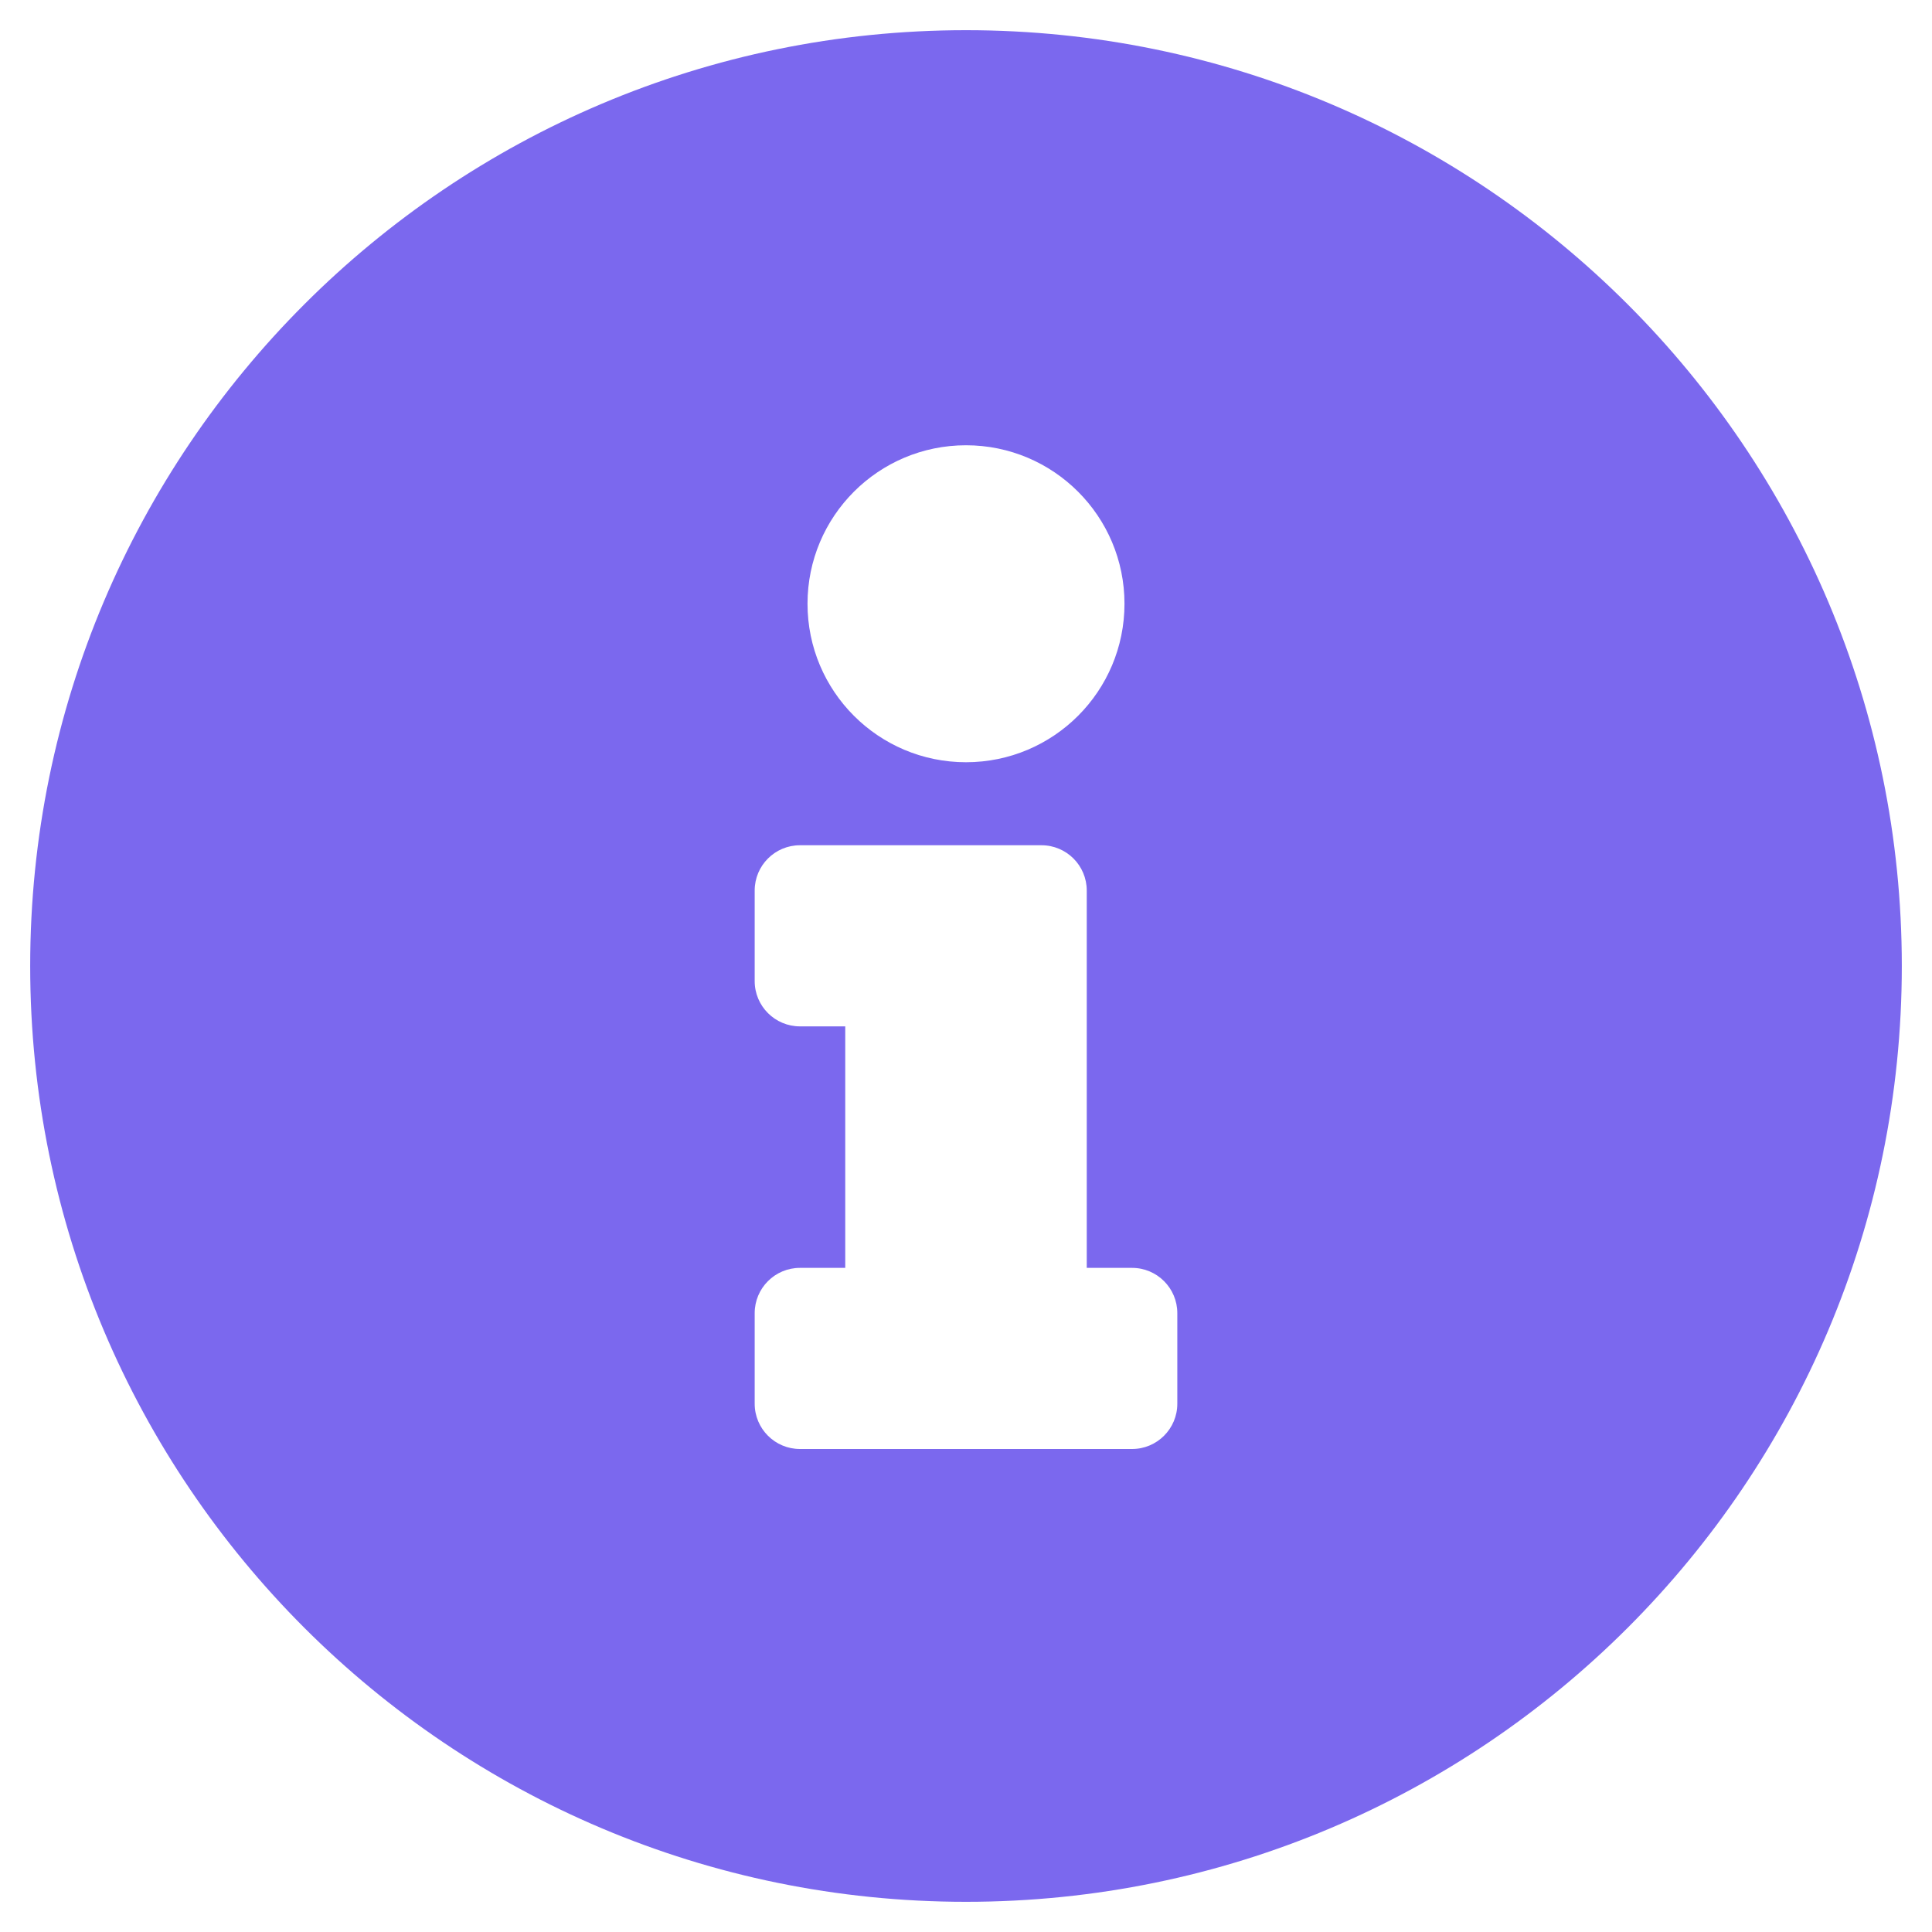
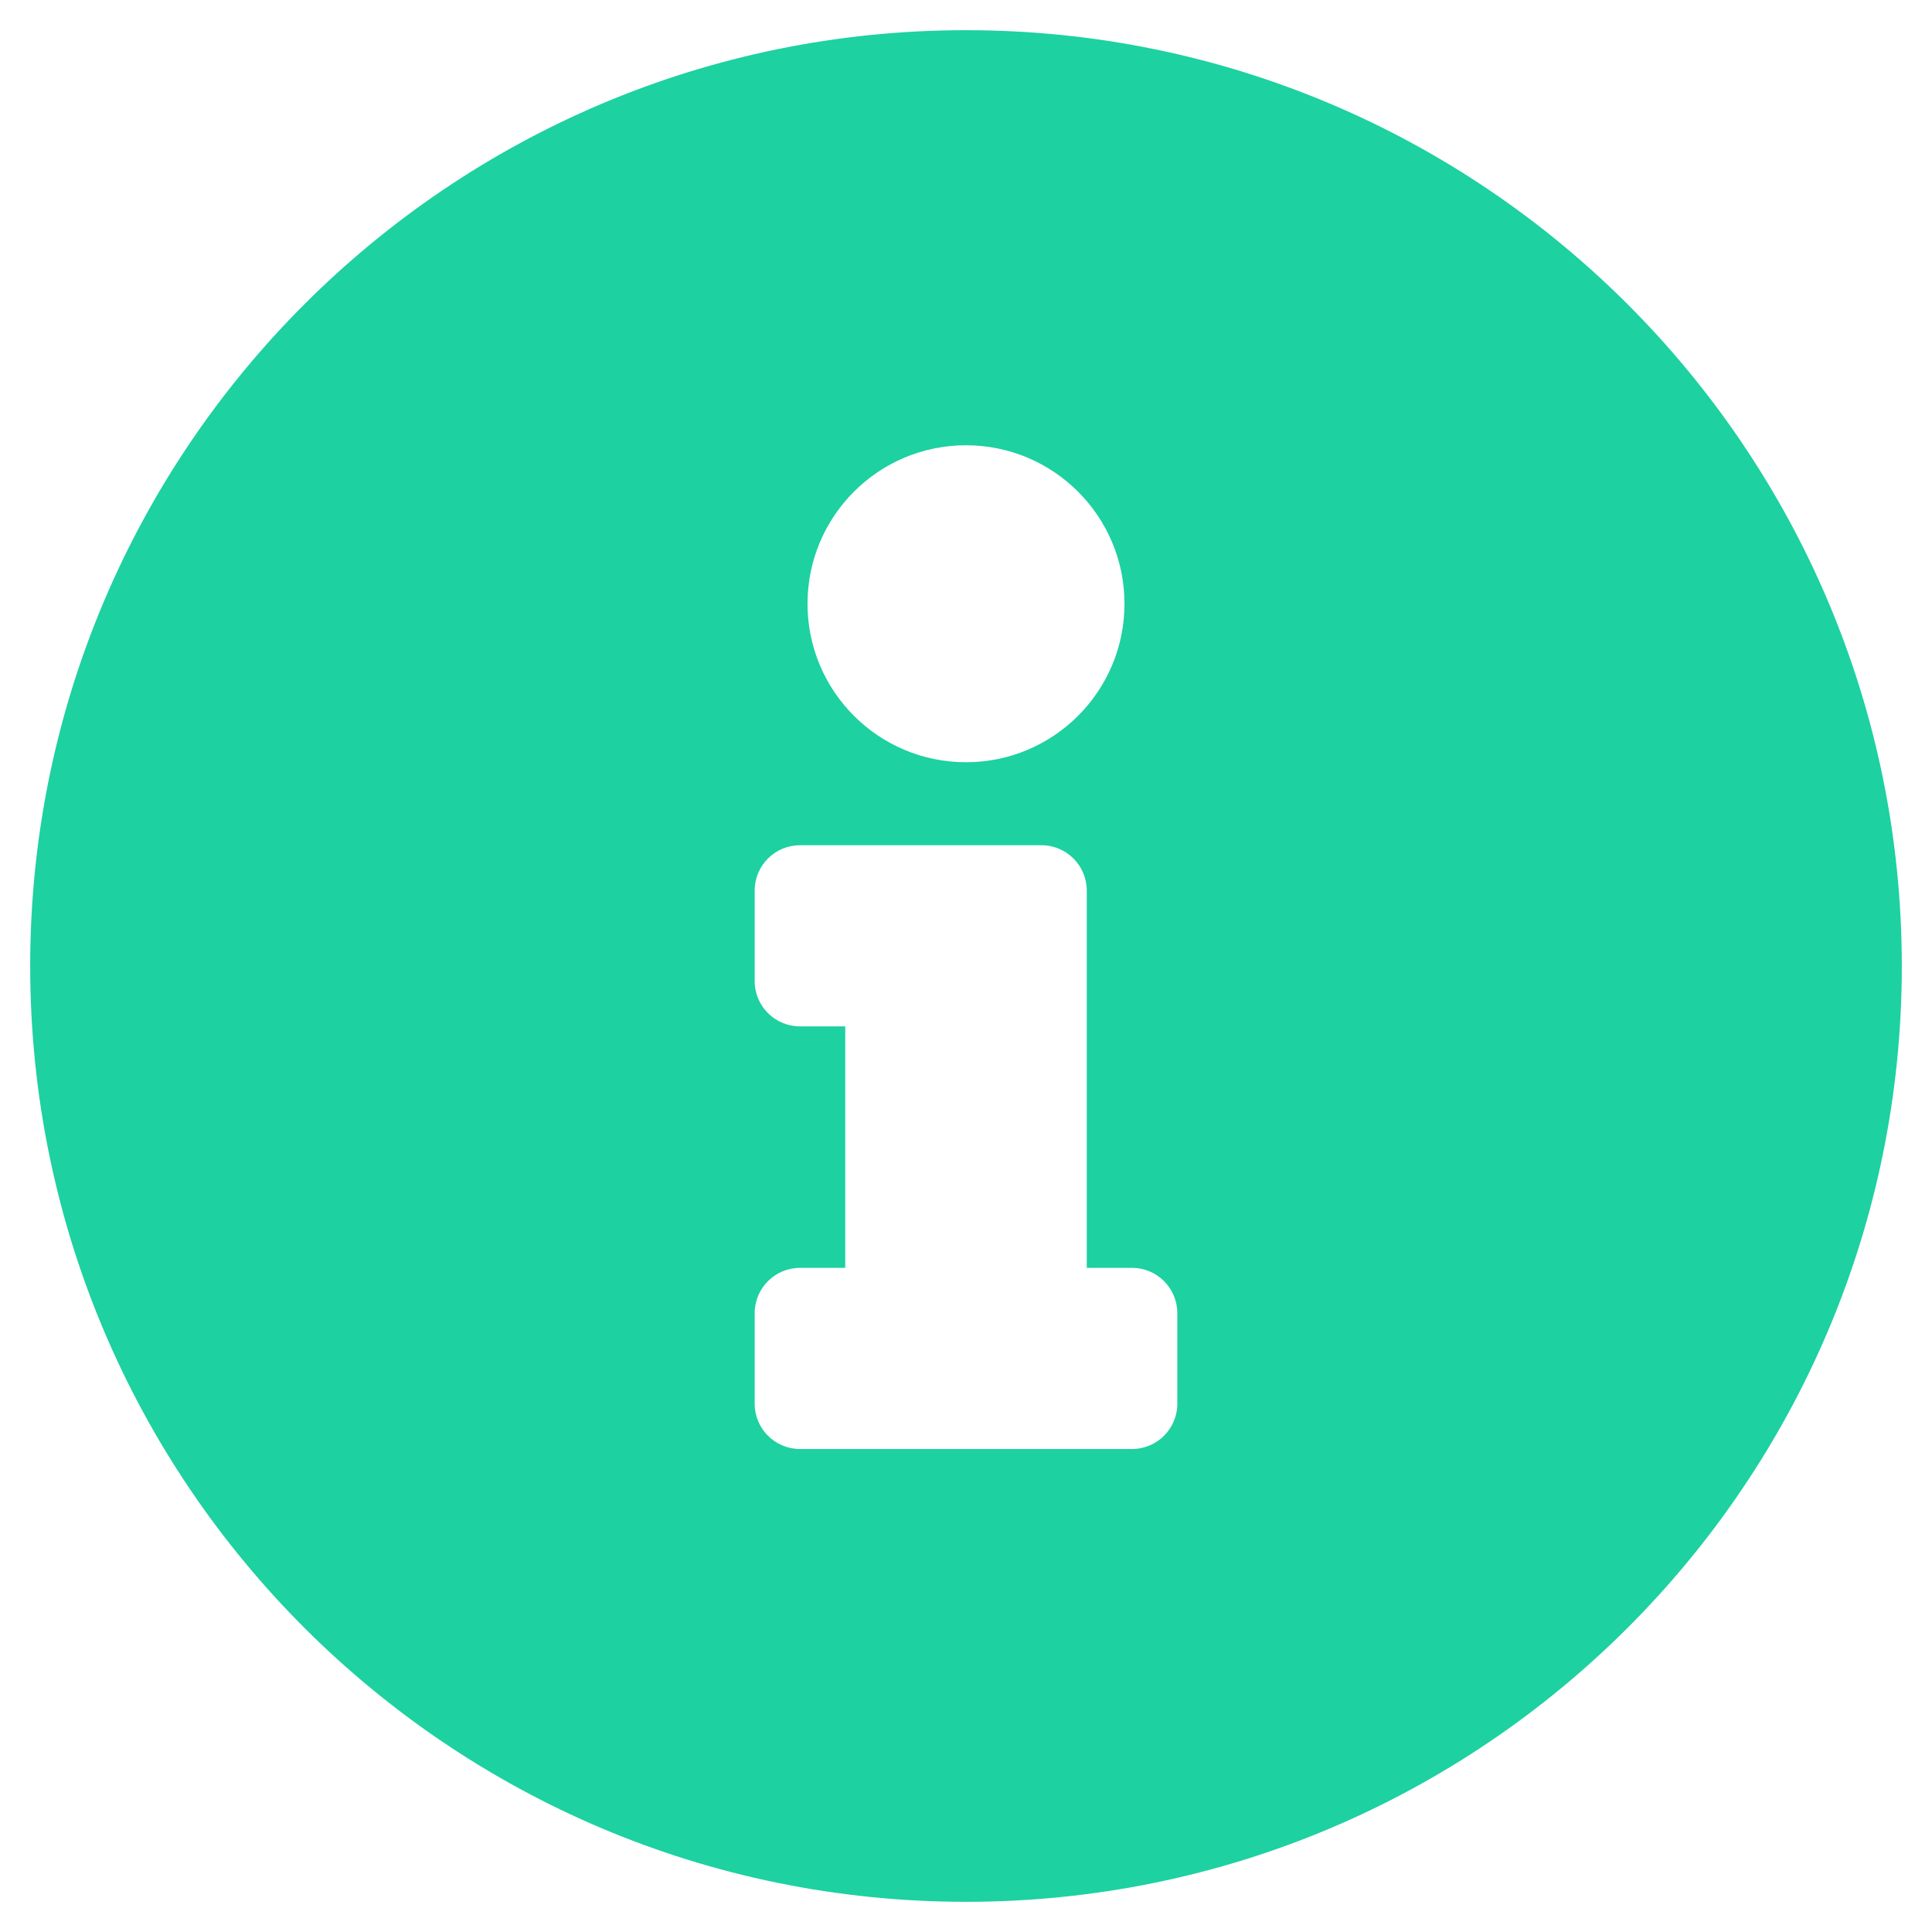
<svg xmlns="http://www.w3.org/2000/svg" height="64px" width="64px" focusable="false" data-prefix="fas" data-icon="info-circle" class="svg-inline--fa fa-info-circle fa-w-16" role="img" viewBox="0 0 512 512">
-   <path fill="mediumslateblue" d="M256 8C119.043 8 8 119.083 8 256c0 136.997 111.043 248 248 248s248-111.003 248-248C504 119.083 392.957 8 256 8zm0 110c23.196 0 42 18.804 42 42s-18.804 42-42 42-42-18.804-42-42 18.804-42 42-42zm56 254c0 6.627-5.373 12-12 12h-88c-6.627 0-12-5.373-12-12v-24c0-6.627 5.373-12 12-12h12v-64h-12c-6.627 0-12-5.373-12-12v-24c0-6.627 5.373-12 12-12h64c6.627 0 12 5.373 12 12v100h12c6.627 0 12 5.373 12 12v24z" />
+   <path fill="#1dd1a1" d="M256 8C119.043 8 8 119.083 8 256c0 136.997 111.043 248 248 248s248-111.003 248-248C504 119.083 392.957 8 256 8zm0 110c23.196 0 42 18.804 42 42s-18.804 42-42 42-42-18.804-42-42 18.804-42 42-42zm56 254c0 6.627-5.373 12-12 12h-88c-6.627 0-12-5.373-12-12v-24c0-6.627 5.373-12 12-12h12v-64h-12c-6.627 0-12-5.373-12-12v-24c0-6.627 5.373-12 12-12h64c6.627 0 12 5.373 12 12v100h12c6.627 0 12 5.373 12 12v24z" />
</svg>
